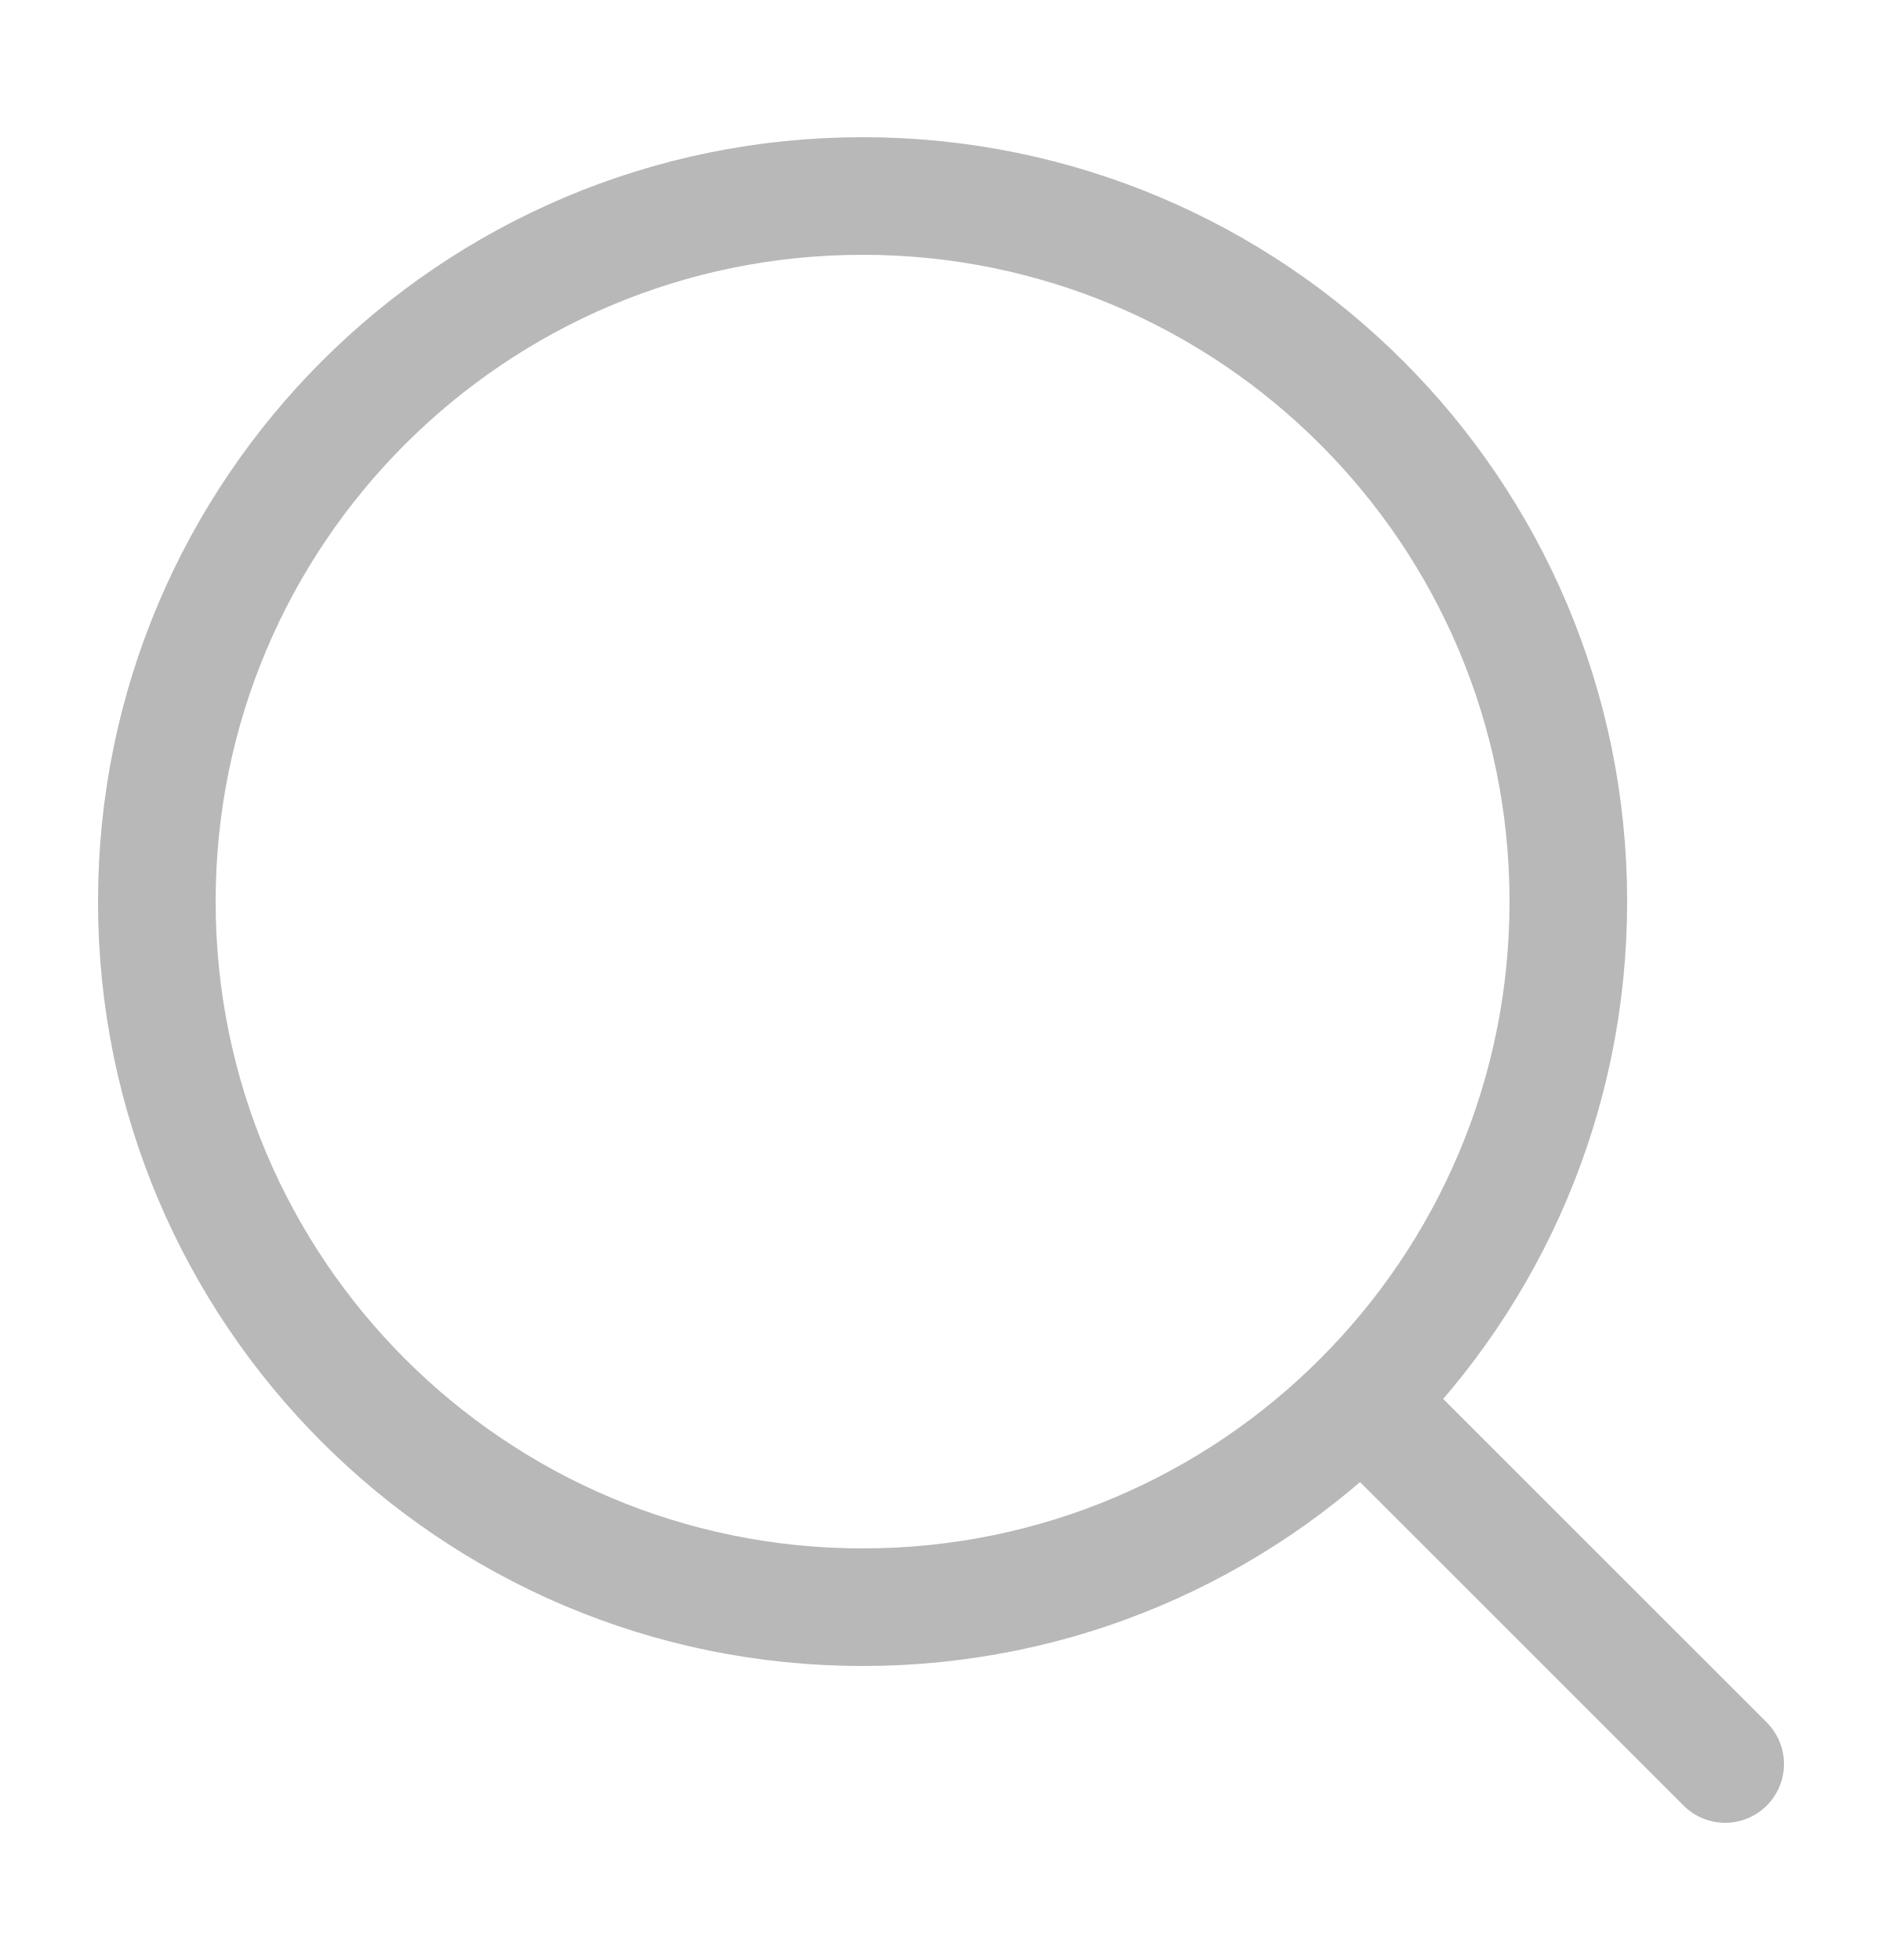
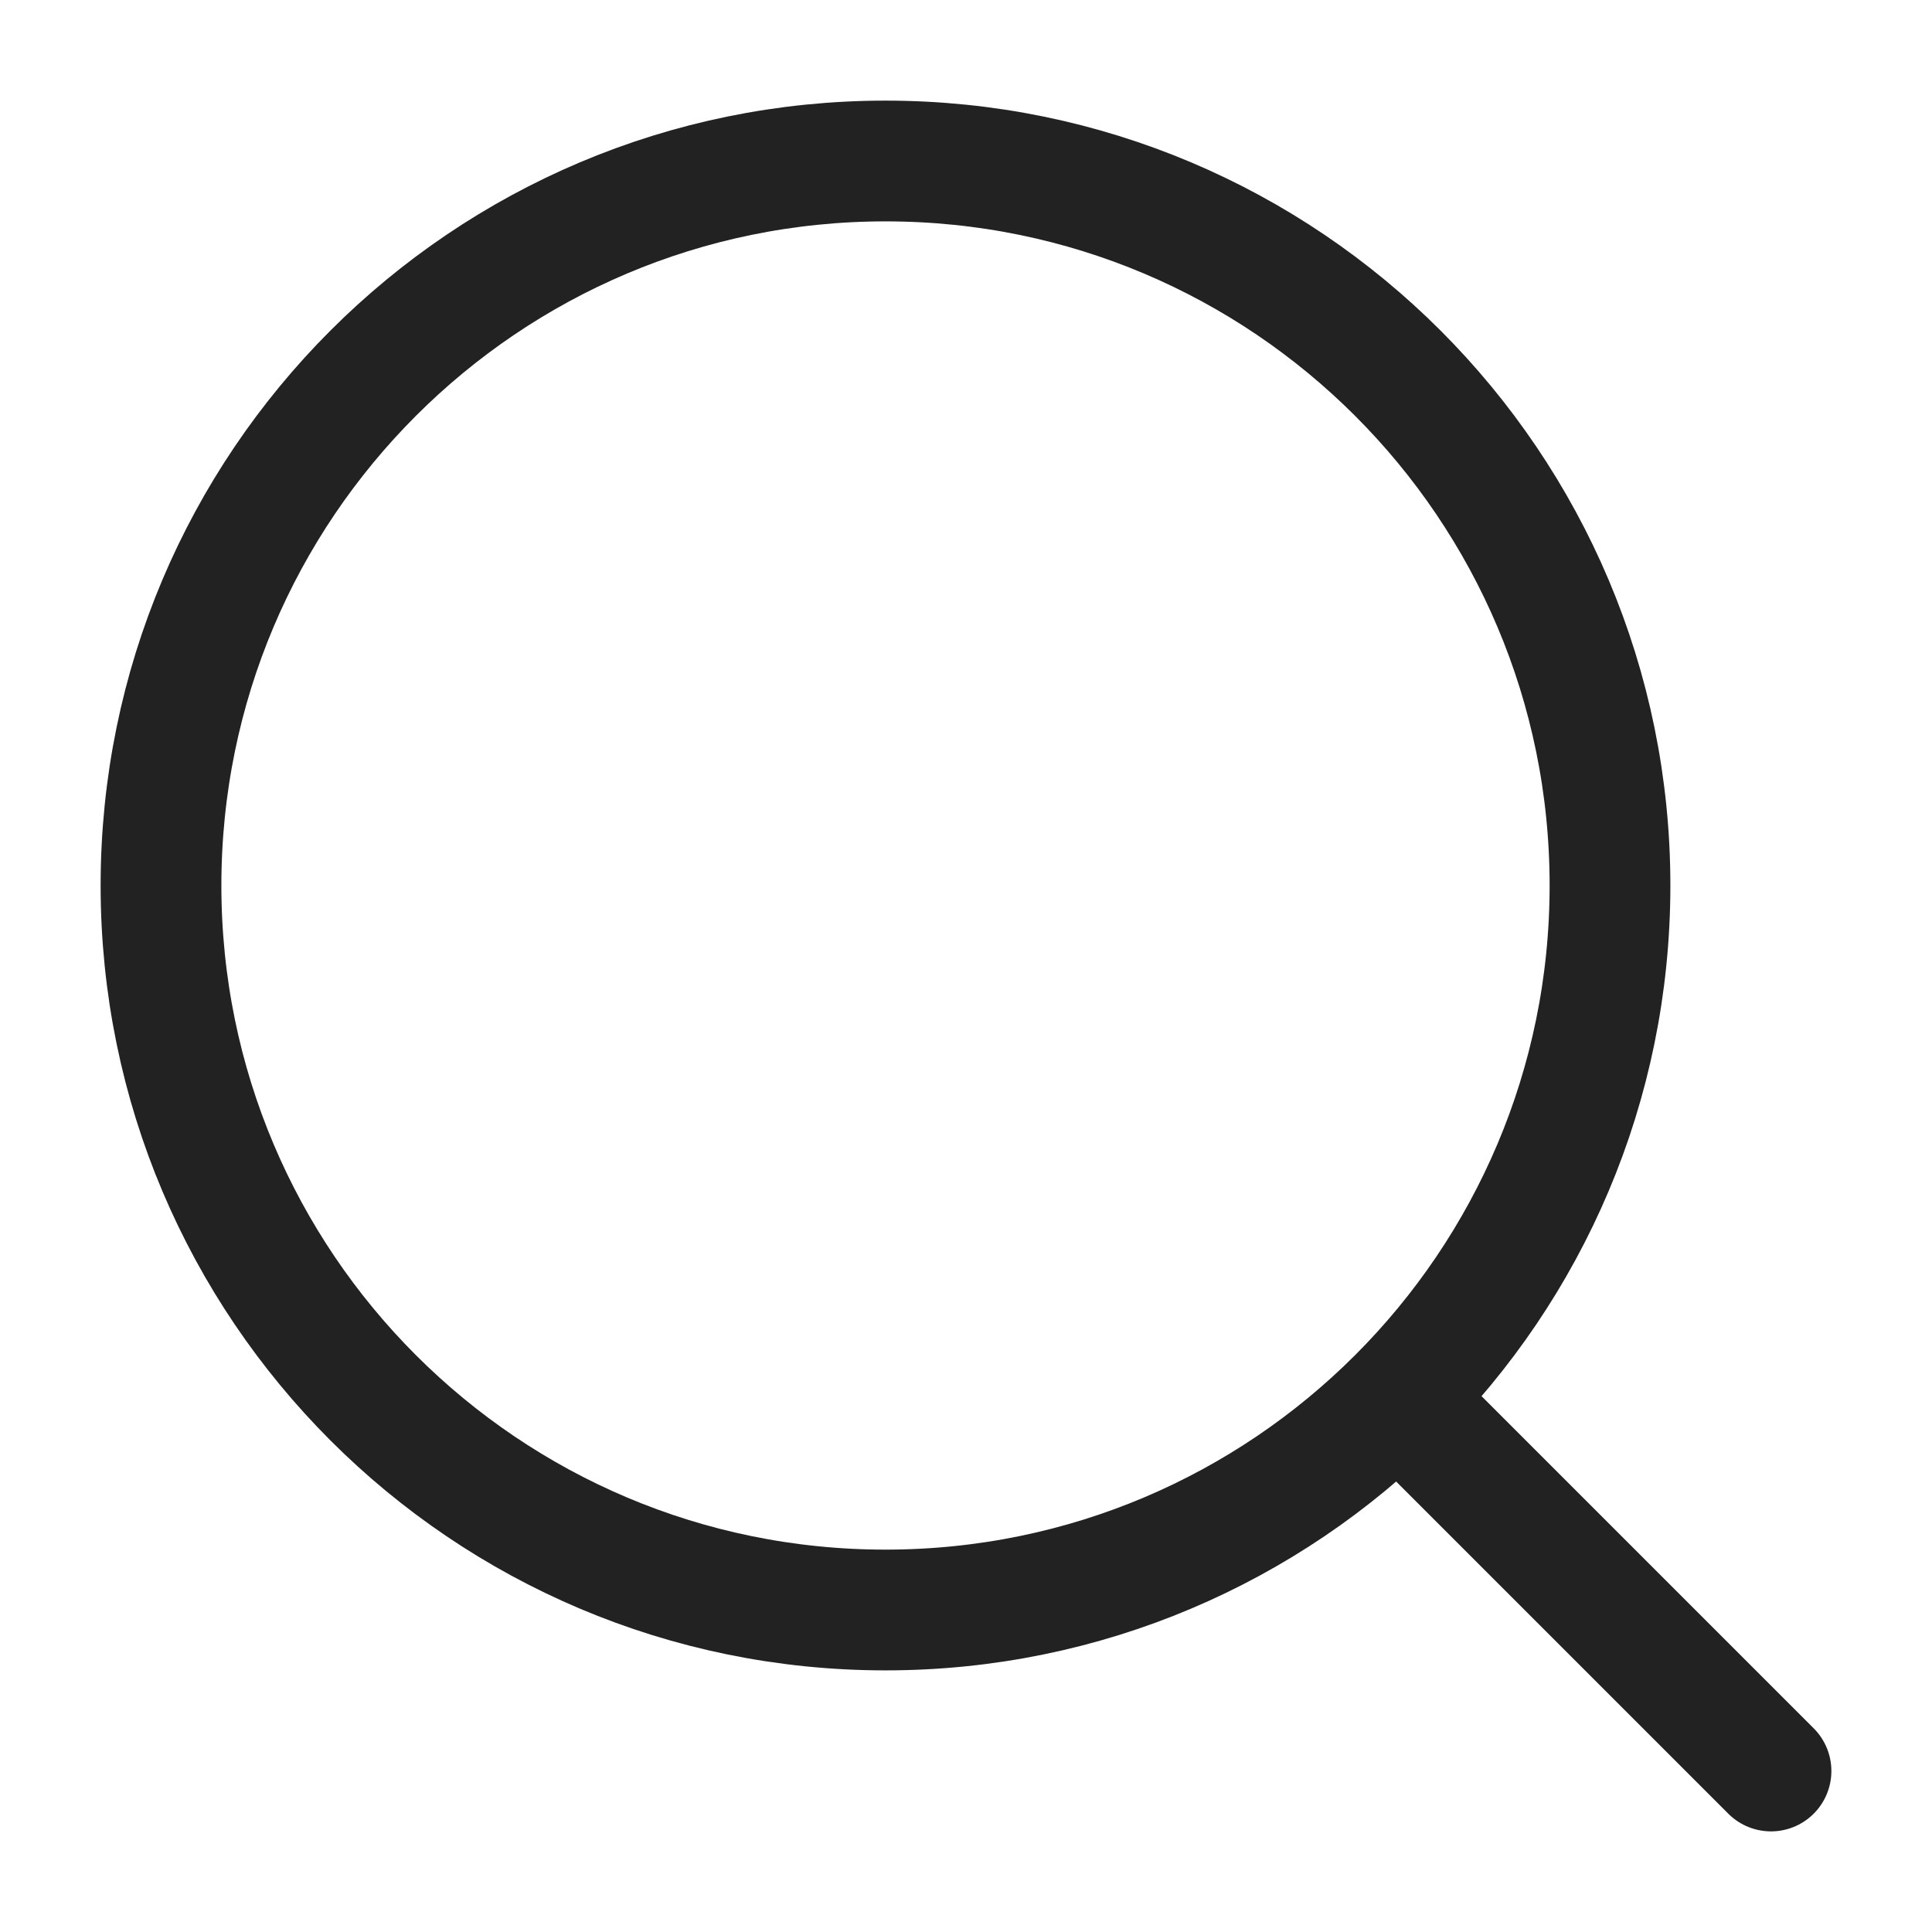
- <svg xmlns="http://www.w3.org/2000/svg" width="24" height="25" viewBox="0 0 24 25" fill="none">
-   <path d="M17.5 18L22 22.5" stroke="#B8B8B8" stroke-width="1.5" stroke-linecap="round" stroke-linejoin="round" />
-   <path d="M20 11.5C20 6.529 15.971 2.5 11 2.5C6.029 2.5 2 6.529 2 11.5C2 16.471 6.029 20.5 11 20.5C15.971 20.5 20 16.471 20 11.5Z" stroke="#B8B8B8" stroke-width="1.5" stroke-linejoin="round" />
+ <svg xmlns="http://www.w3.org/2000/svg" width="24" height="24" viewBox="0 0 24 24" fill="none">
+   <path d="M17.5 17.5L22 22" stroke="#222222" stroke-width="1.5" stroke-linecap="round" stroke-linejoin="round" />
+   <path d="M20 11C20 6.029 15.971 2 11 2C6.029 2 2 6.029 2 11C2 15.971 6.029 20 11 20C15.971 20 20 15.971 20 11Z" stroke="#222222" stroke-width="1.5" stroke-linejoin="round" />
</svg>
